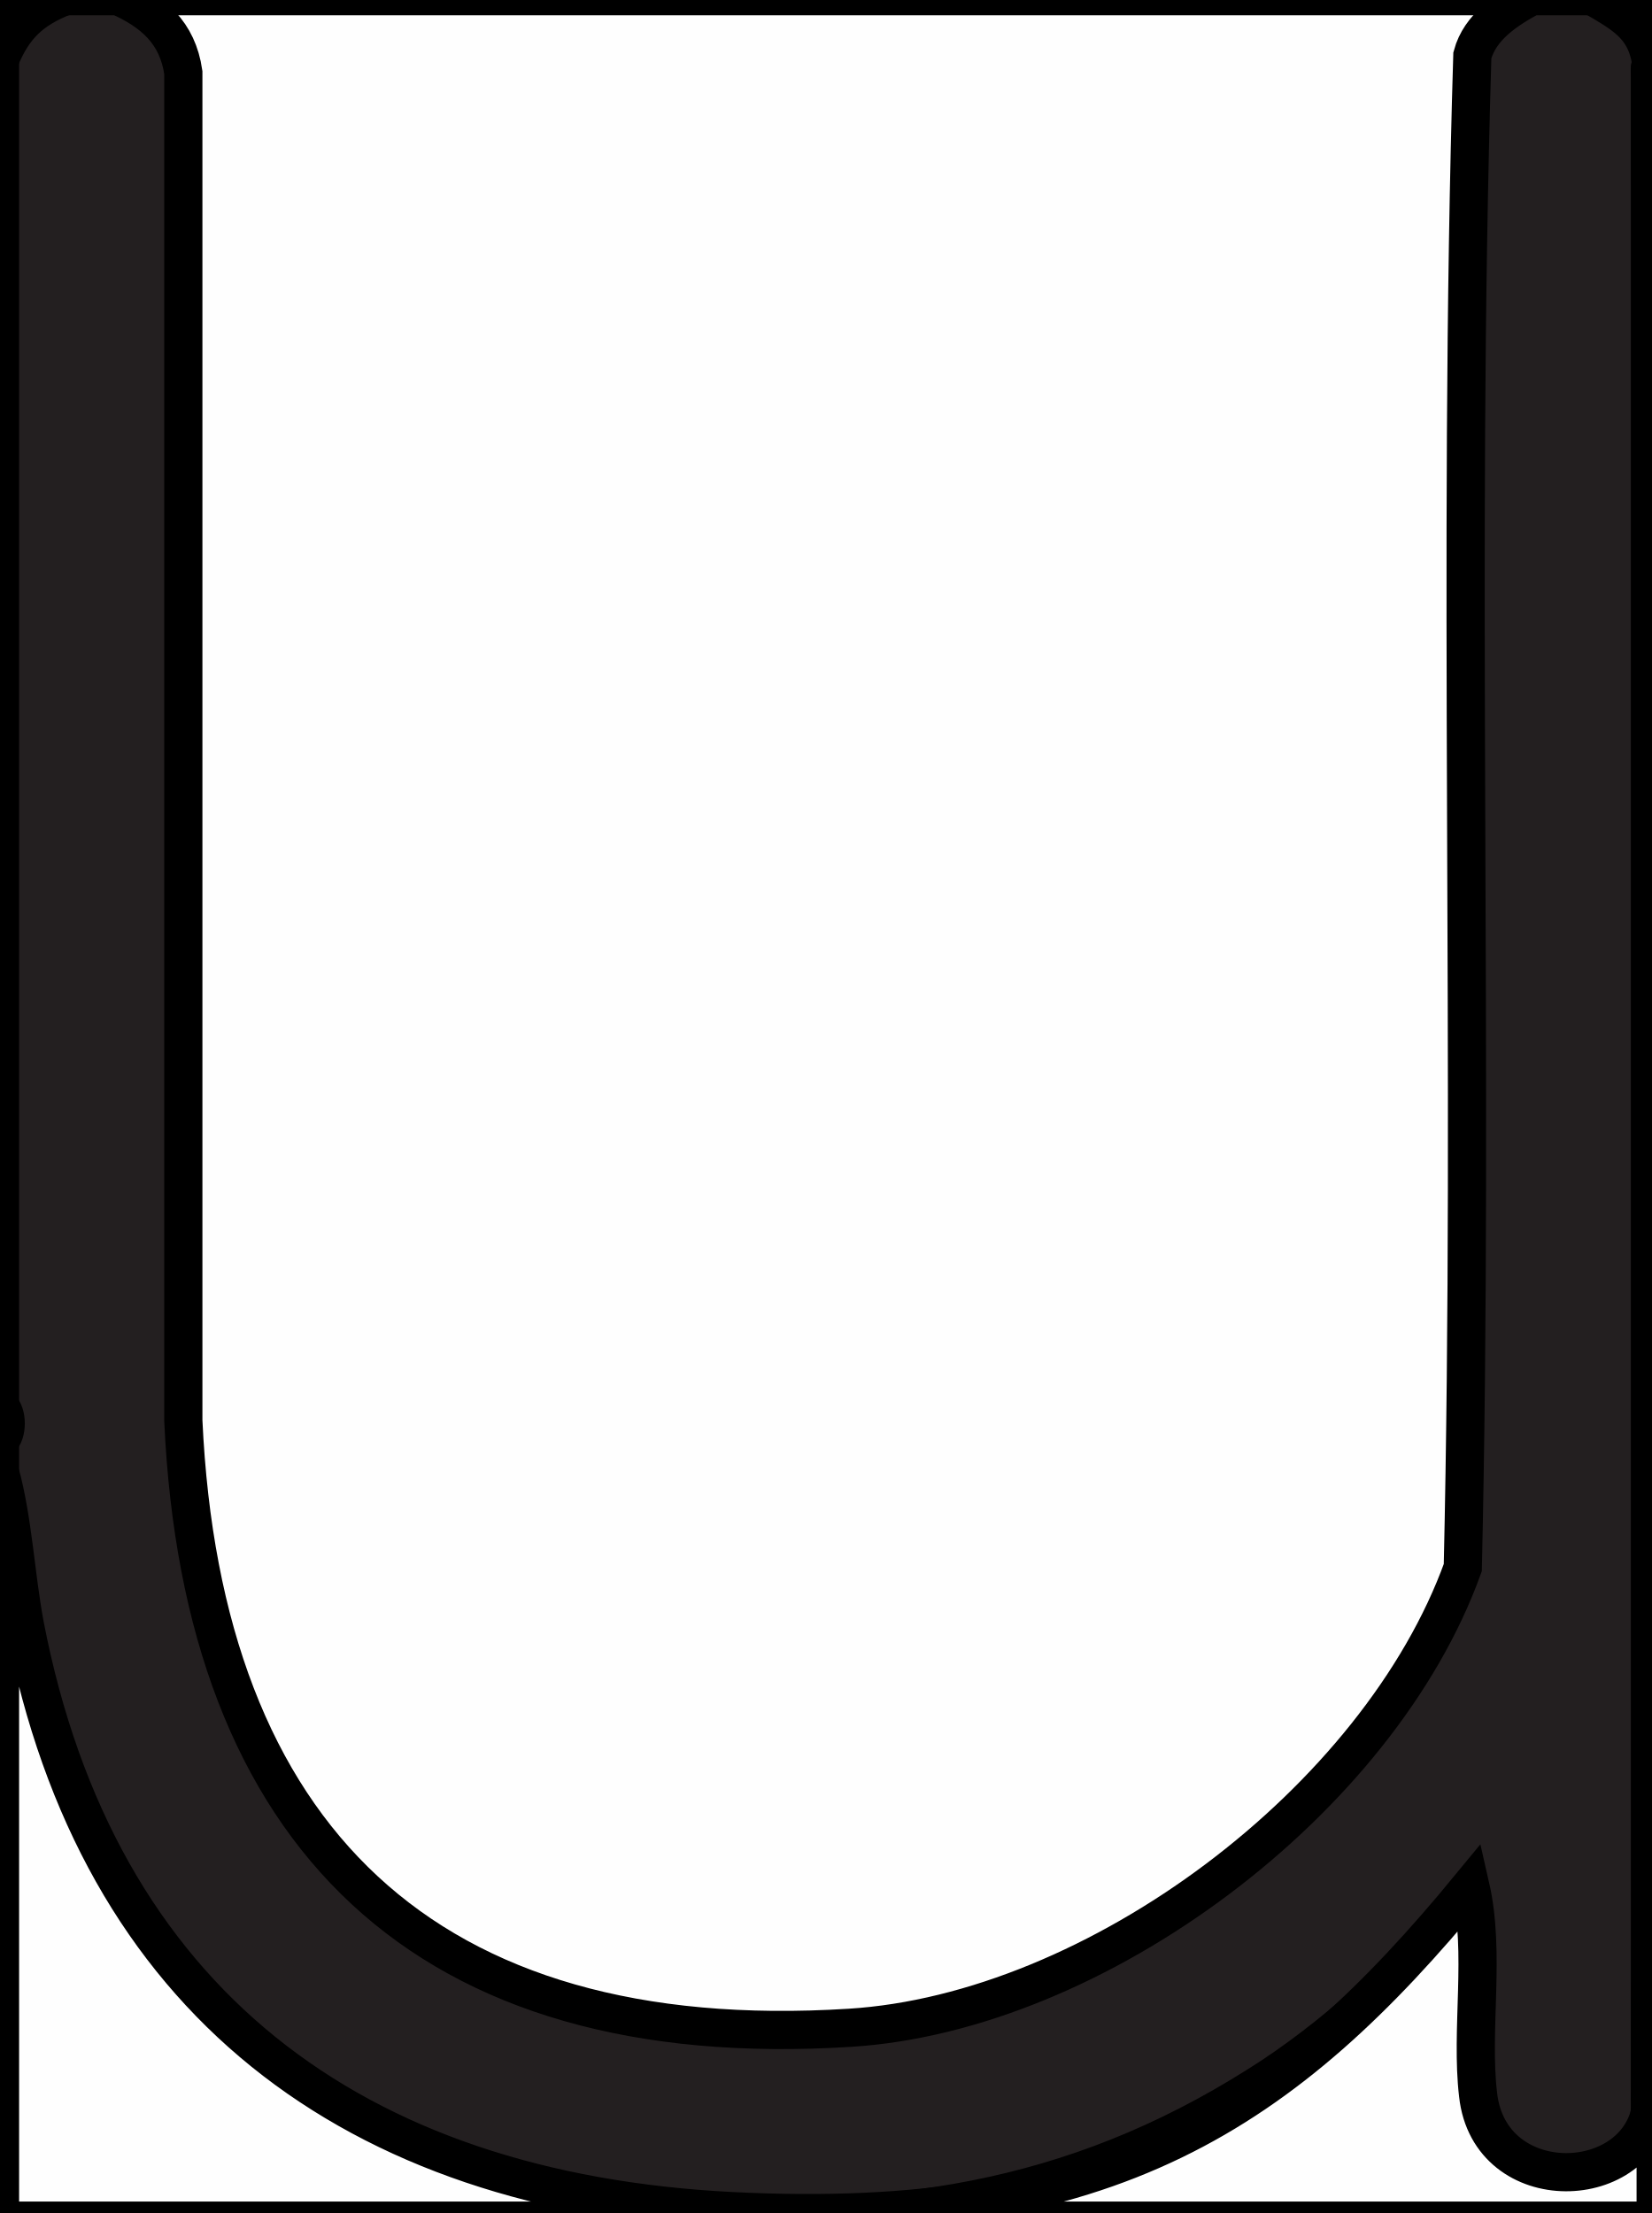
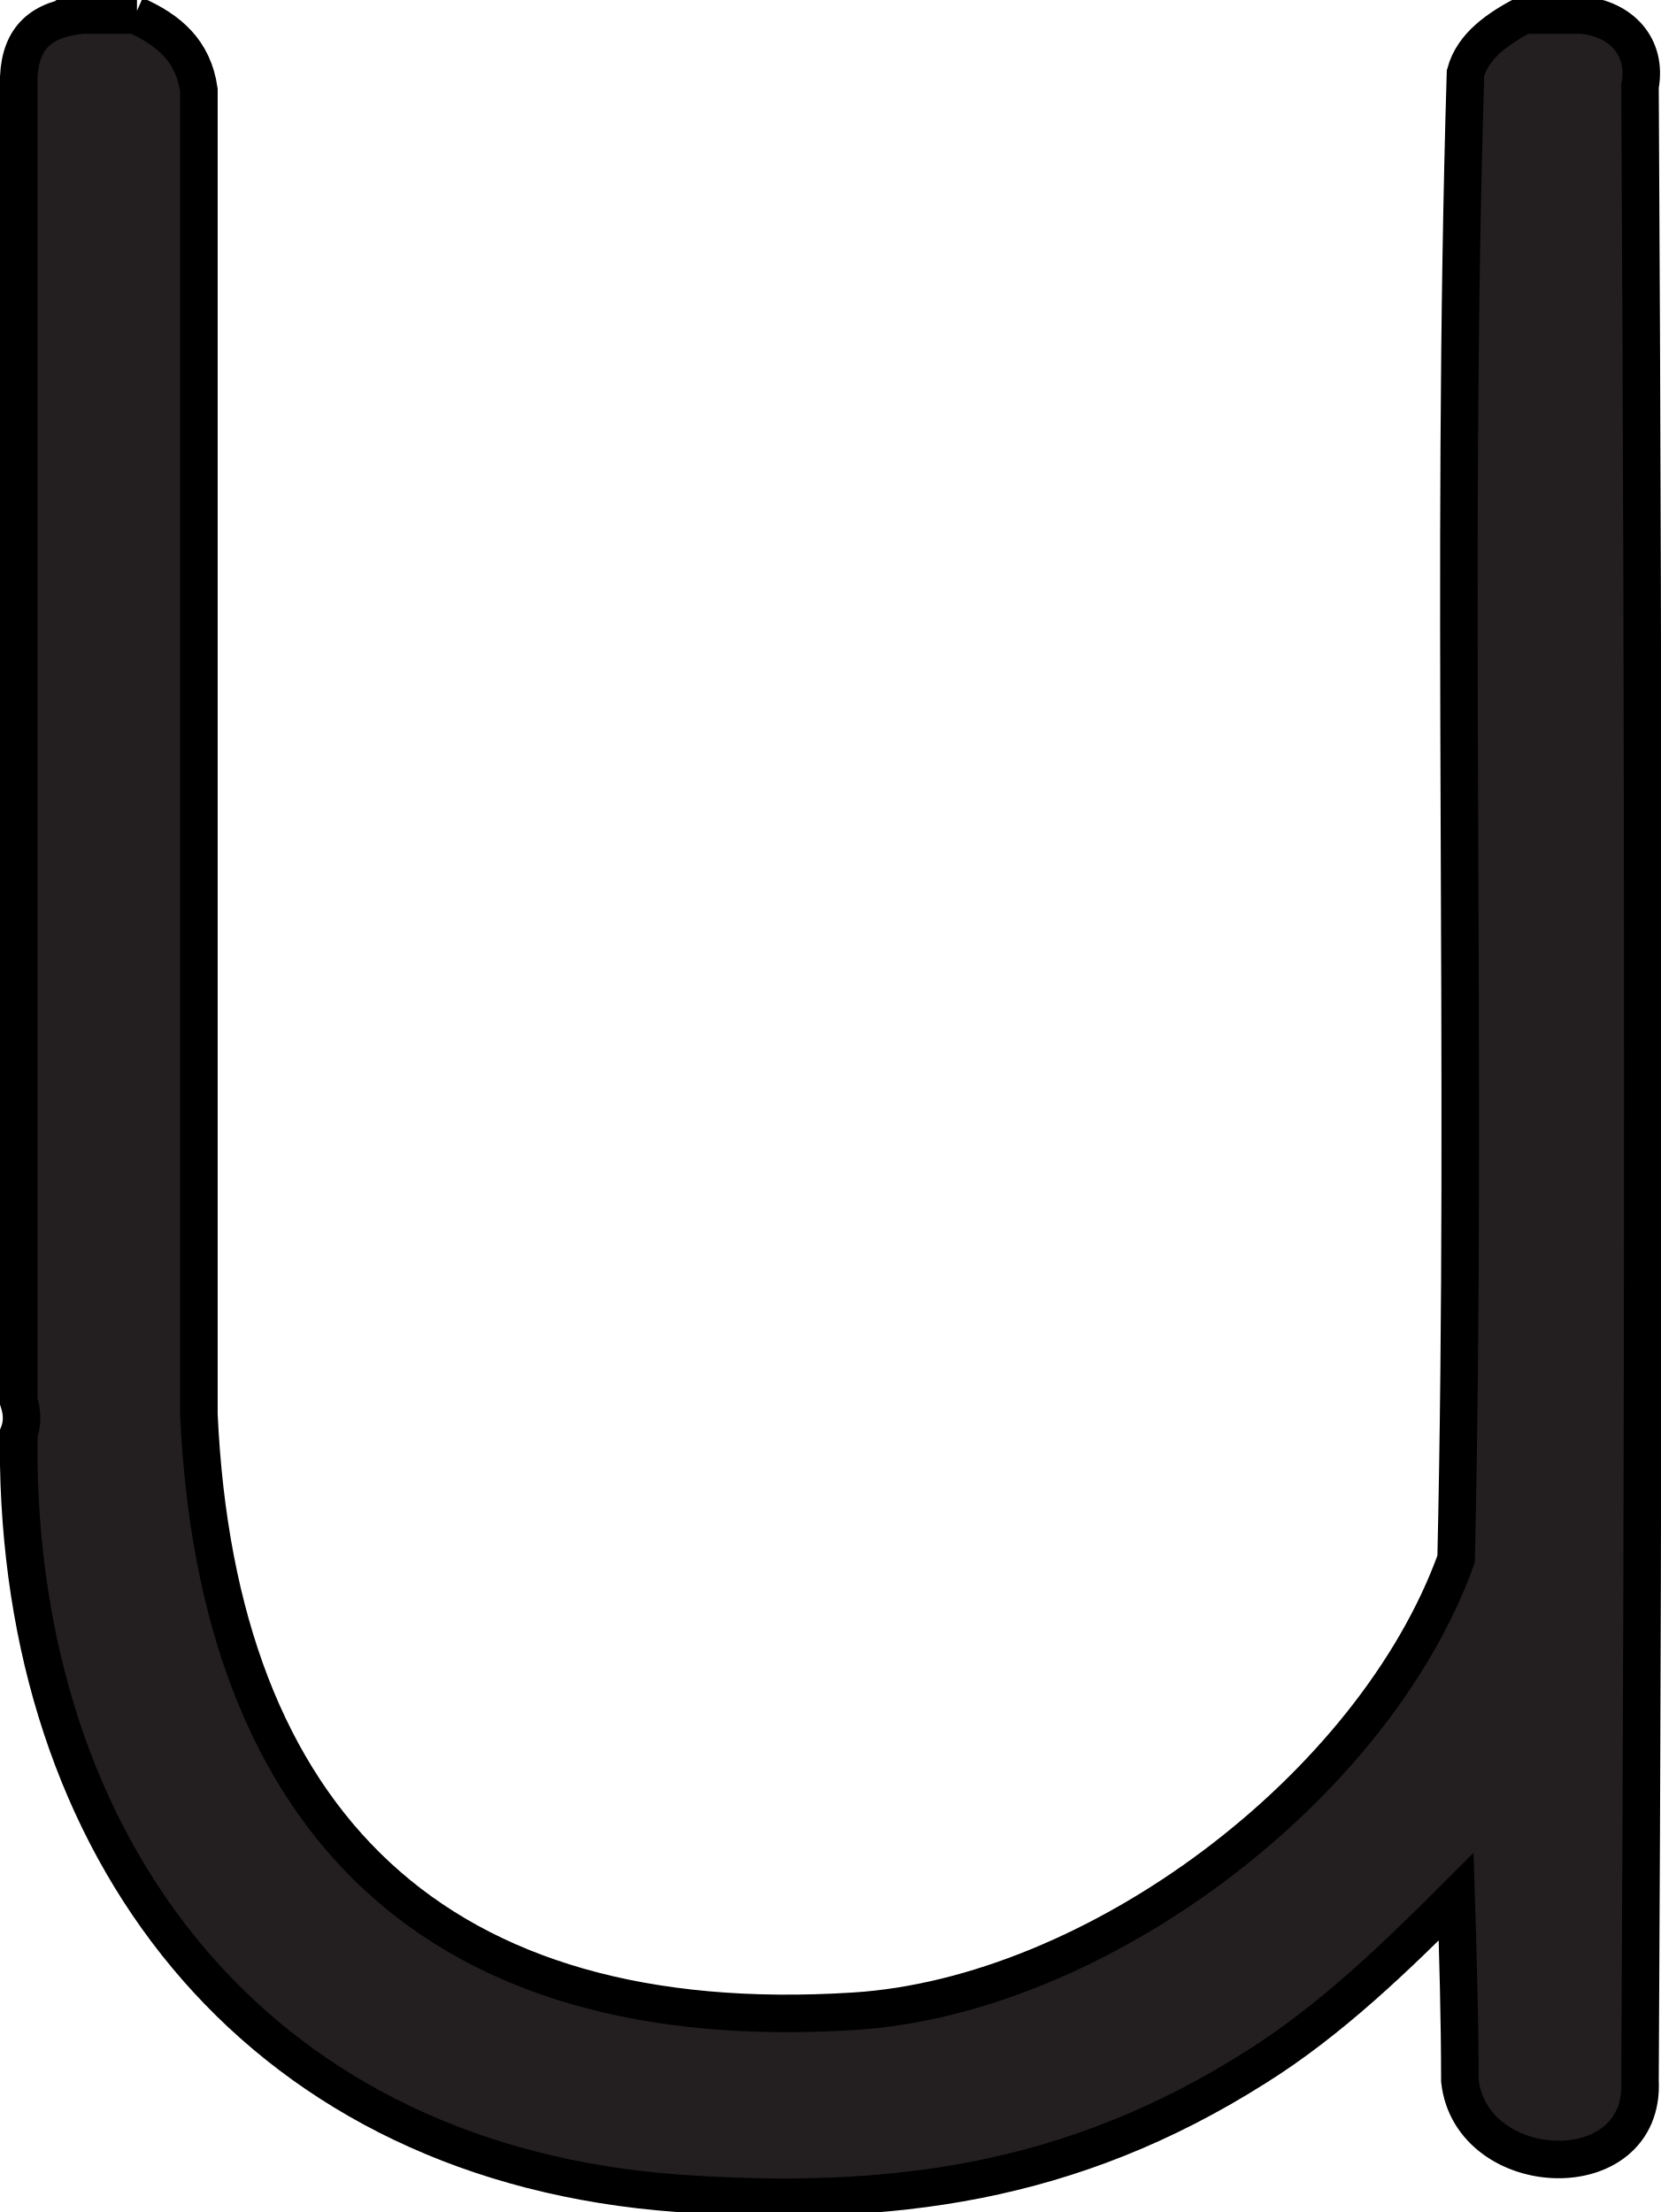
- <svg xmlns="http://www.w3.org/2000/svg" id="Layer_2" version="1.1" viewBox="0 0 86.5 115.9">
+ <svg xmlns="http://www.w3.org/2000/svg" id="Layer_2" version="1.1" viewBox="-1 -1 88.5 117.9">
  <defs>
    <style>
-       .st0 {
-         fill: #5c595a;
-       }
- 
-       .st0, .st1, .st2, .st3, .st4, .st5 {
+       .st5 {
+         fill: #231f20;
        stroke: #000;
        stroke-miterlimit: 10;
        stroke-width: 2px;
      }
- 
-       .st1 {
-         fill: #fefefe;
-       }
- 
-       .st2 {
-         fill: #fbfbfb;
-       }
- 
-       .st3 {
-         fill: #fafafa;
-       }
- 
-       .st4 {
-         fill: #908e8f;
-       }
- 
-       .st5 {
-         fill: #231f20;
-       }
    </style>
  </defs>
-   <path class="st1" d="M80.2-.2V.3c-.8.4-2.6,1.7-2.6,2.6-.4,22.5-.3,45-.3,67.5,0,4.1,0,8.1-.3,12.1s-4.4,7.8-5.9,9.6c-10.3,12-25.1,17.3-40.6,13.3s-20.8-16.7-21.4-31.1V3.8c-.1-1.6-1.3-2.8-2.7-3.4V-.2C6.2-.2,80.2-.2,80.2-.2Z" />
  <path class="st5" d="M6.2-.2c1.8.8,3.1,1.9,3.4,4v70.6c1,21.8,12.7,33.2,34.9,31.8,12.9-.8,27.7-11.9,32.1-24.1.6-26.4-.3-52.9.5-79.2.4-1.5,1.8-2.4,3.1-3.1h3.1c2.1.2,3.5,1.7,3.1,3.8.2,34.8.2,71.4,0,106.3.3,5.8-9,5.4-9.6,0,0-3.3-.1-6.6-.2-9.8-3.2,3.2-6.7,6.6-10.7,9.1-9.8,6.2-19.4,7.5-30.8,6.7C13.2,114.3.4,98.4,0,77.1v-1.7c.2-.5.2-1.1,0-1.7V3.1C.1,1,1.2,0,3.4-.2h2.9Z" />
-   <path class="st1" d="M0,77.1c.7,2.6.8,5.3,1.3,8,3.8,19.7,17.2,29.7,37,30.7s29-5.2,38.7-17c.8,3.5,0,7.5.4,10.9.6,5.5,8.6,5.2,9.1.4,0-.2.1-.2.2,0v6.2H0v-39.1Z" />
-   <path class="st4" d="M86.6,109.9h-.2V3.6c0-.2.1-.2.2,0v106.3Z" />
-   <path class="st2" d="M83.3-.2h3.4v3.8h-.2c-.2-2.2-1.4-2.8-3.1-3.8Z" />
-   <path class="st3" d="M3.4-.2C1.6.5.7,1.4,0,3.1V-.2h3.4Z" />
-   <path class="st0" d="M0,75.4v-1.7c.4.3.4,1.4,0,1.7Z" />
</svg>
